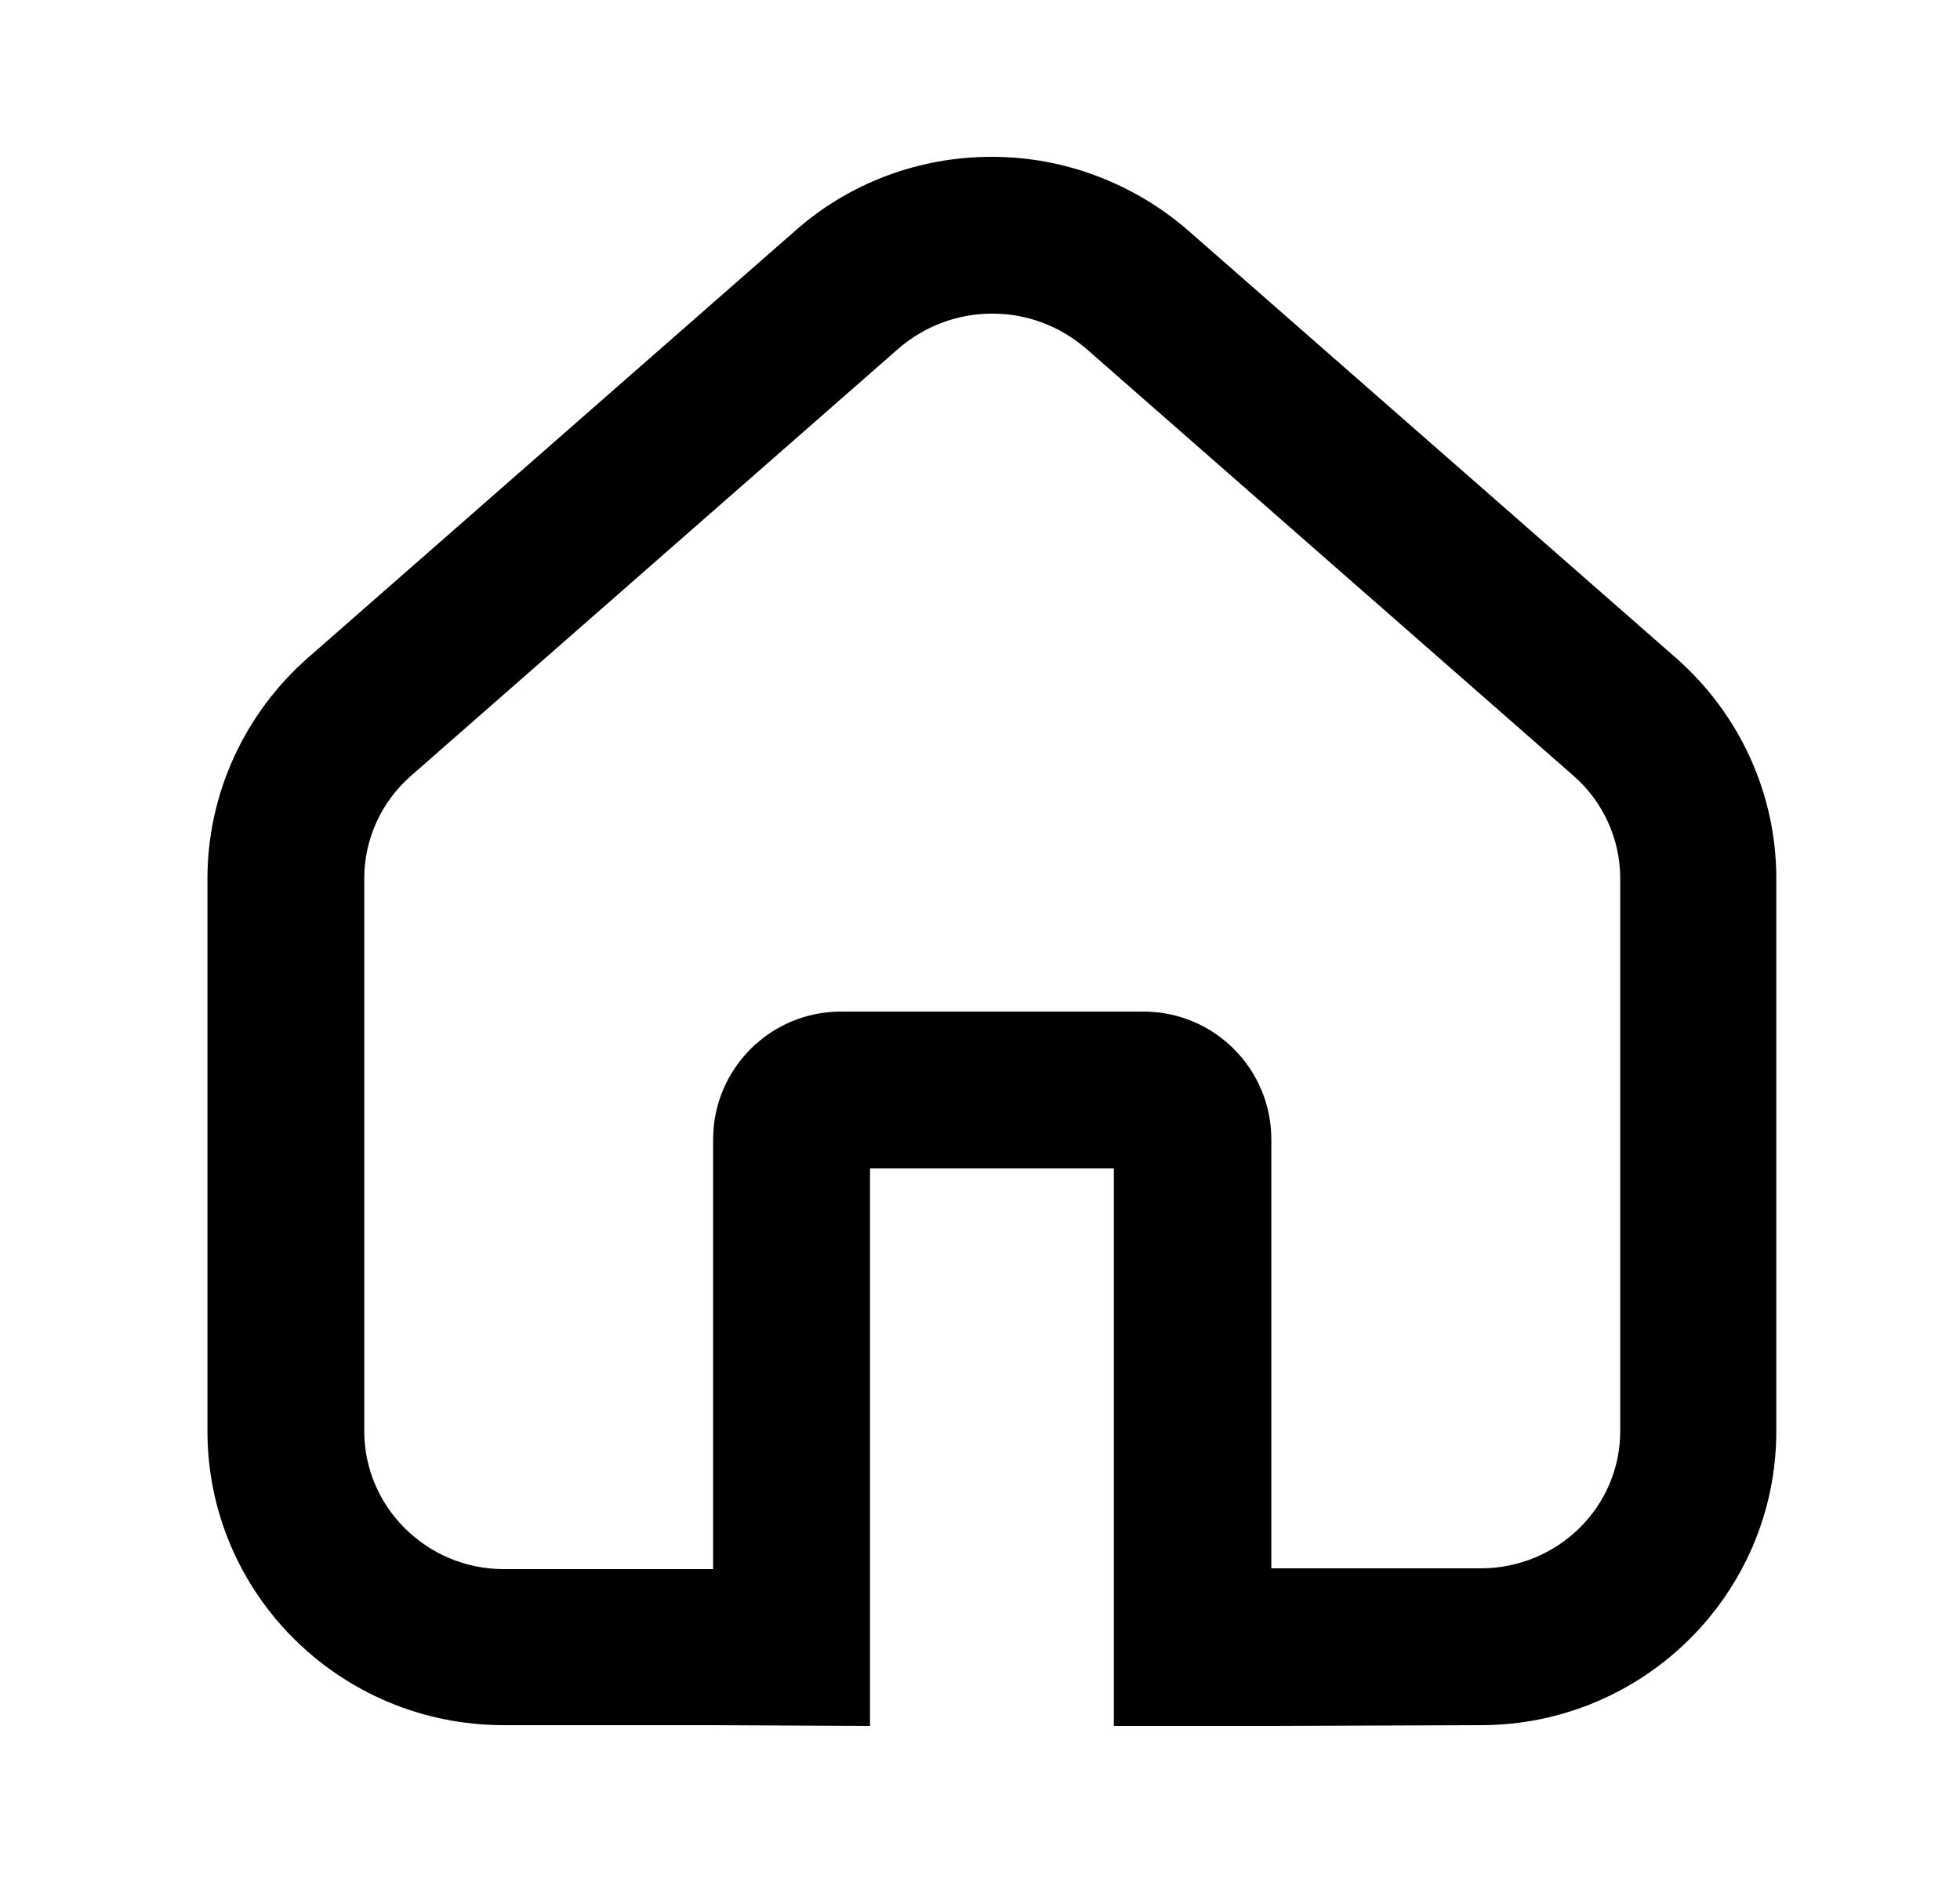
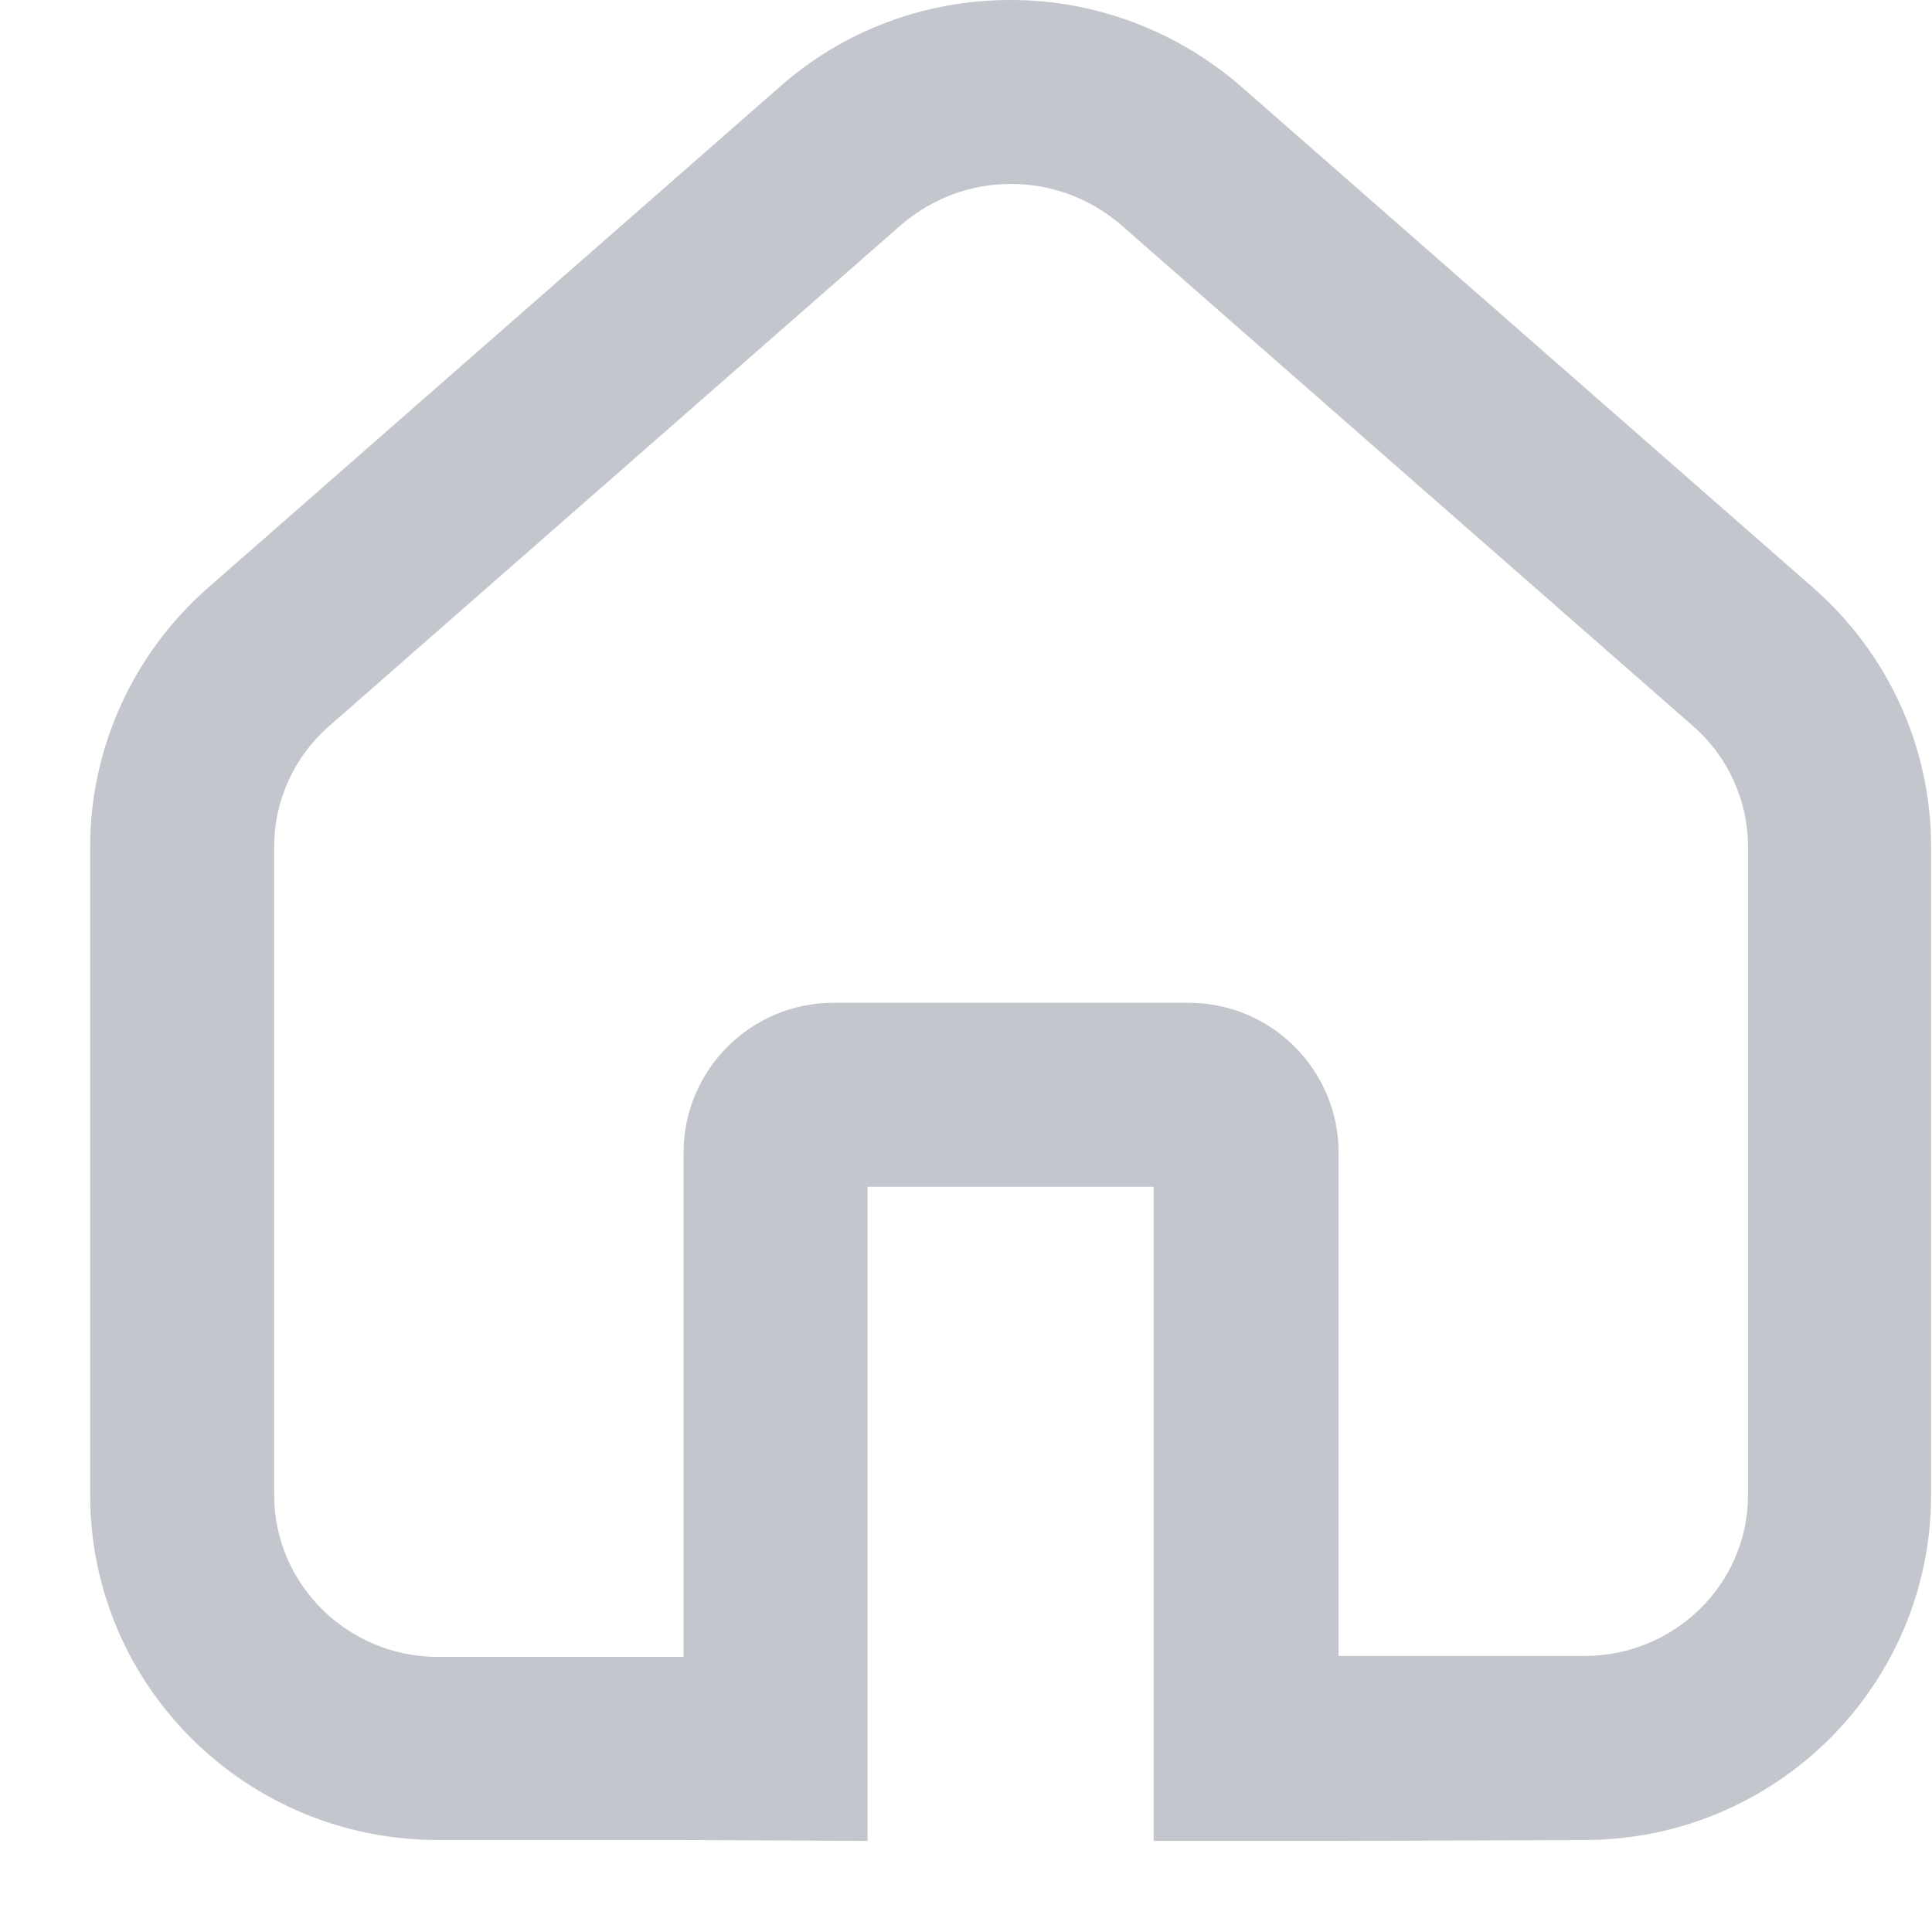
- <svg xmlns="http://www.w3.org/2000/svg" width="25" height="24" viewBox="0 0 25 24" fill="currentColor">
-   <path d="M12.666 4C13.086 4 13.507 4.15 13.847 4.44L20.067 9.89C20.447 10.22 20.666 10.7 20.666 11.2V18.25C20.666 19.22 19.866 20 18.887 20H16.216V14.53C16.216 13.63 15.486 12.9 14.586 12.9H10.726C9.826 12.9 9.096 13.63 9.096 14.53V20.01H6.426C5.446 20.01 4.646 19.22 4.646 18.25V11.2C4.646 10.7 4.866 10.22 5.246 9.89L11.466 4.44C11.806 4.15 12.226 4 12.646 4M12.646 2C11.726 2 10.836 2.33 10.146 2.94L3.926 8.39C3.116 9.1 2.646 10.13 2.646 11.2V18.25C2.646 20.32 4.336 22 6.426 22H9.086L11.097 22.01V14.9H14.207V22.01H16.216L18.887 22C20.966 22 22.657 20.32 22.657 18.25V11.2C22.657 10.12 22.186 9.1 21.377 8.39L15.156 2.94C14.466 2.34 13.576 2 12.656 2H12.646Z" fill="color" />
+ <svg xmlns="http://www.w3.org/2000/svg" width="21" height="21" viewBox="0 0 21 21" fill="none">
+   <path d="M11 2C11.42 2 11.84 2.15 12.18 2.44L18.4 7.89C18.78 8.22 19 8.7 19 9.2V16.25C19 17.22 18.2 18 17.22 18H14.55V12.53C14.55 11.63 13.82 10.9 12.92 10.9H9.06C8.16 10.9 7.43 11.63 7.43 12.53V18.01H4.76C3.78 18.01 2.98 17.22 2.98 16.25V9.2C2.98 8.7 3.2 8.22 3.58 7.89L9.8 2.44C10.14 2.15 10.56 2 10.98 2M10.98 0C10.06 0 9.17 0.33 8.48 0.94L2.26 6.39C1.45 7.1 0.98 8.13 0.98 9.2V16.25C0.98 18.32 2.67 20 4.76 20H7.42L9.43 20.01V12.9H12.54V20.01H14.55L17.22 20C19.3 20 20.99 18.32 20.99 16.25V9.2C20.99 8.12 20.52 7.1 19.71 6.39L13.49 0.94C12.8 0.34 11.91 0 10.99 0H10.98Z" fill="#C3C6CC" />
</svg>
